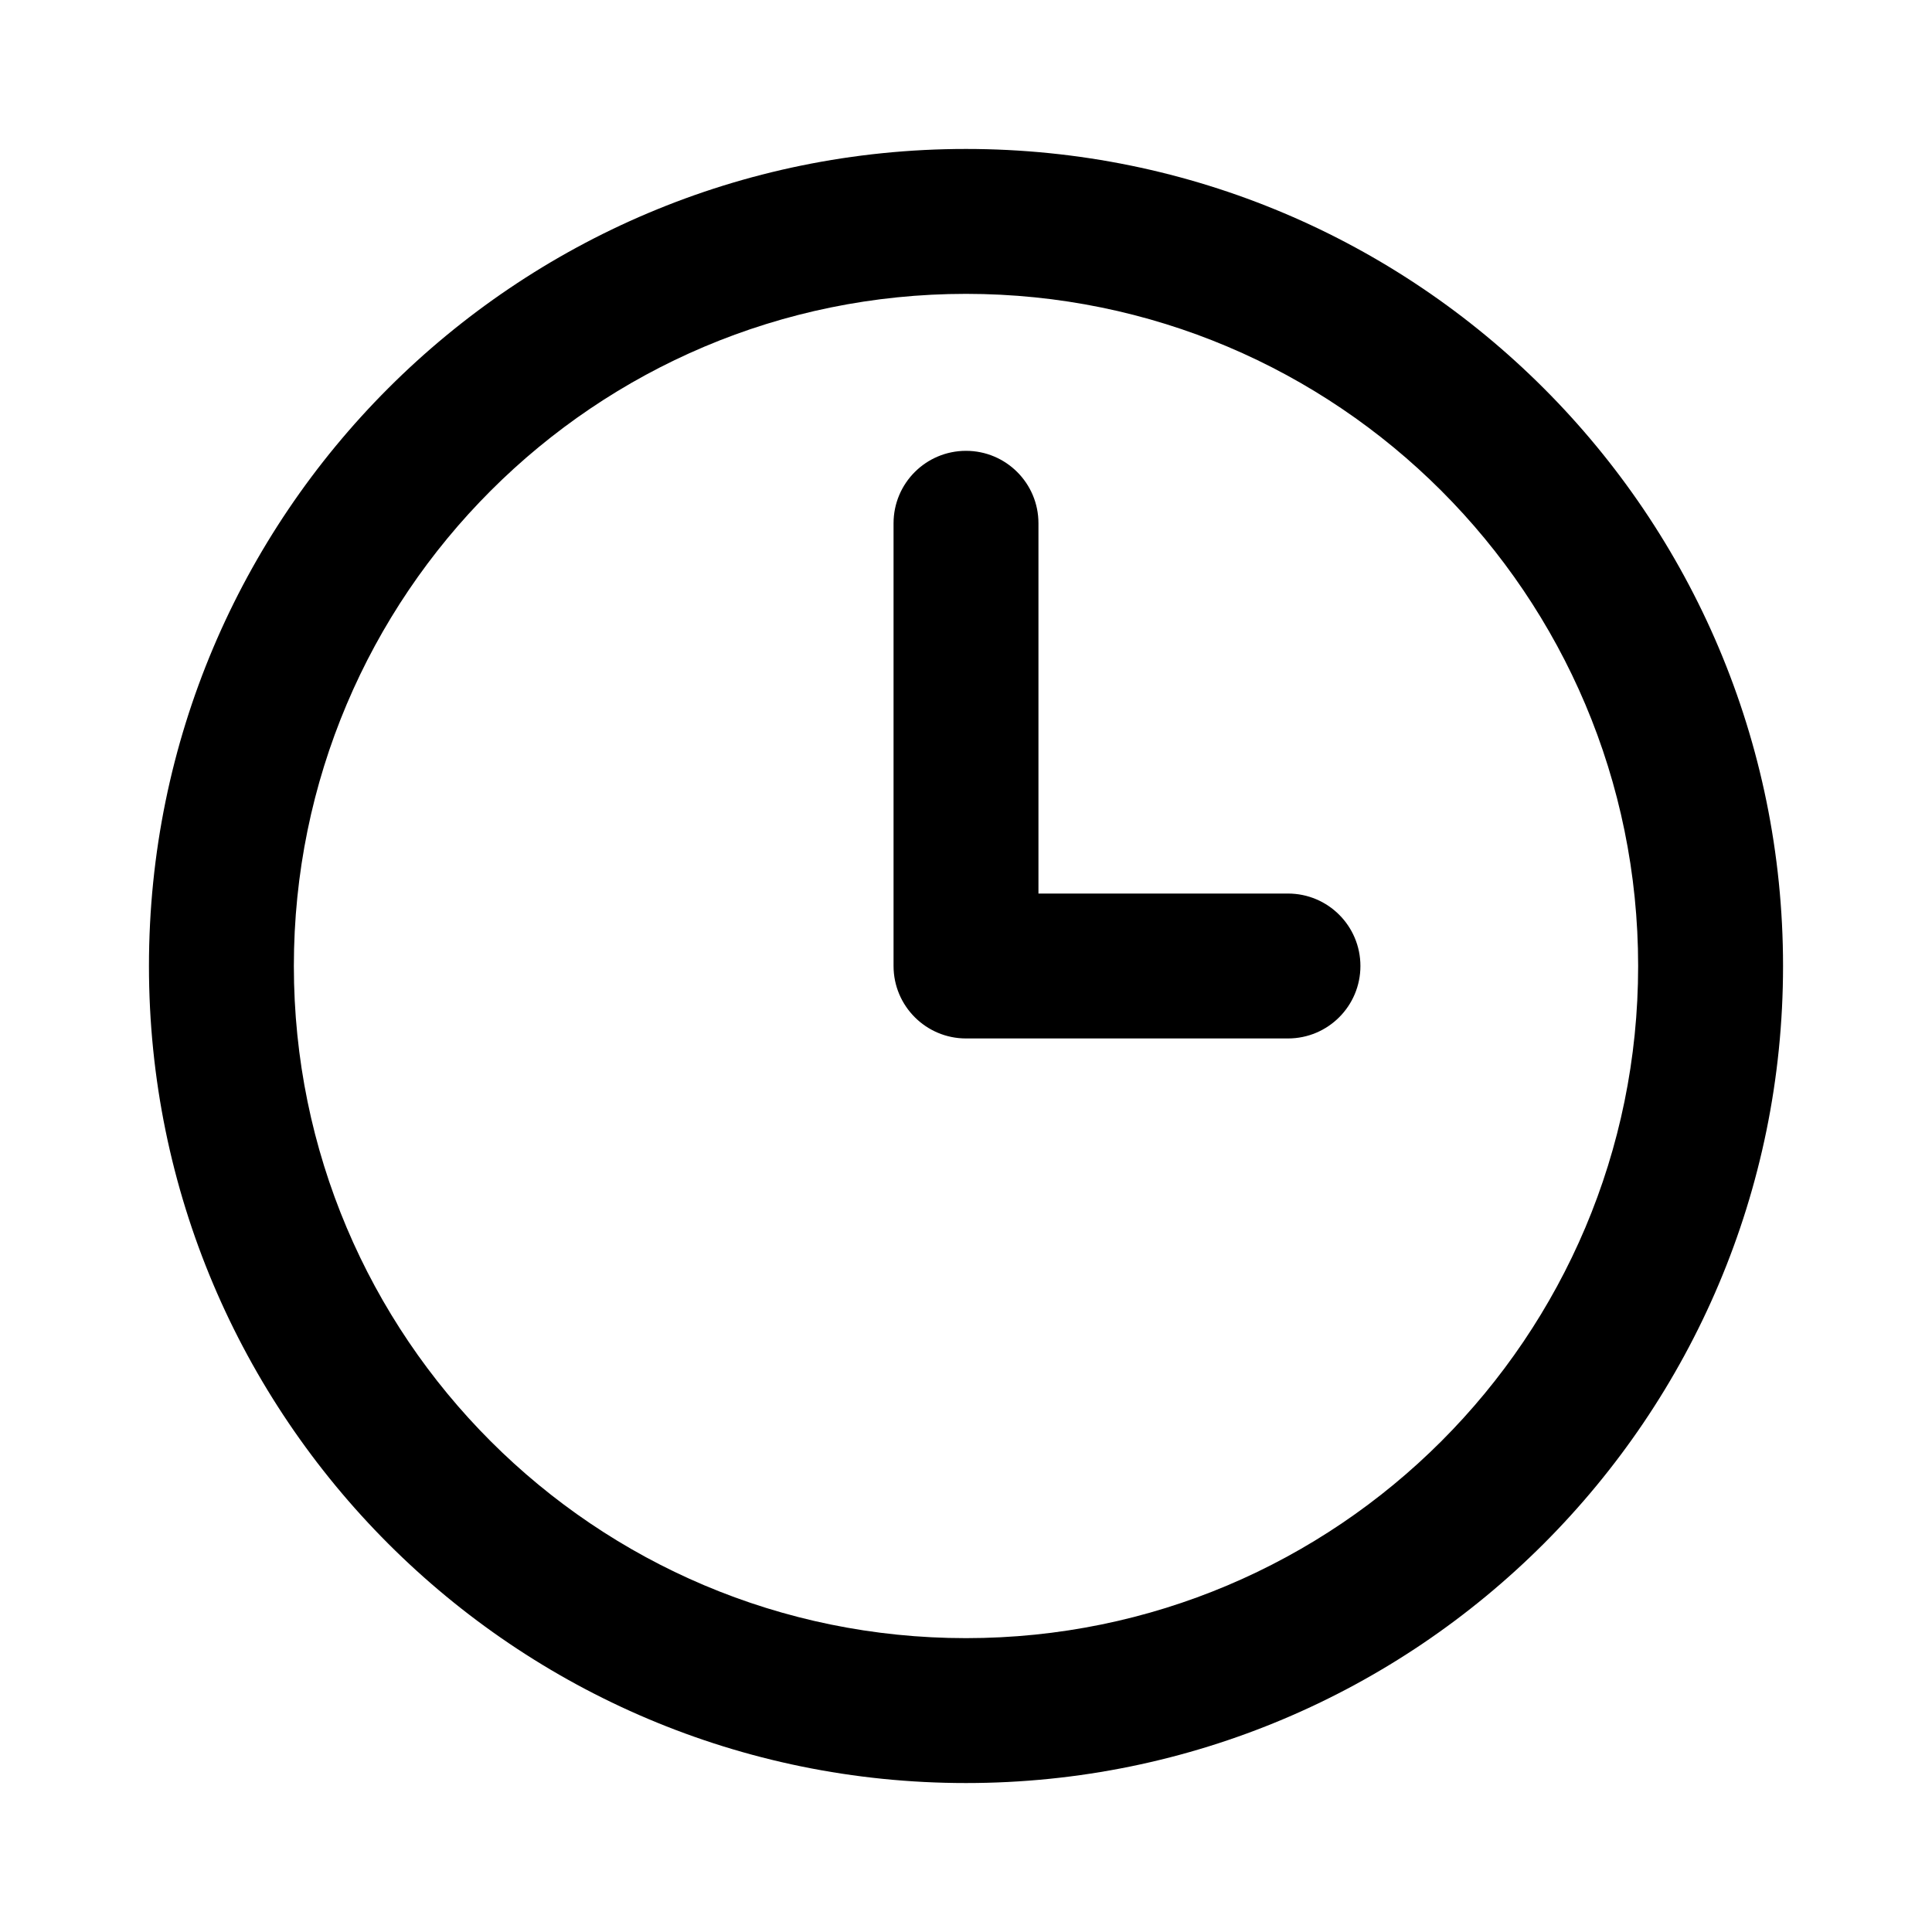
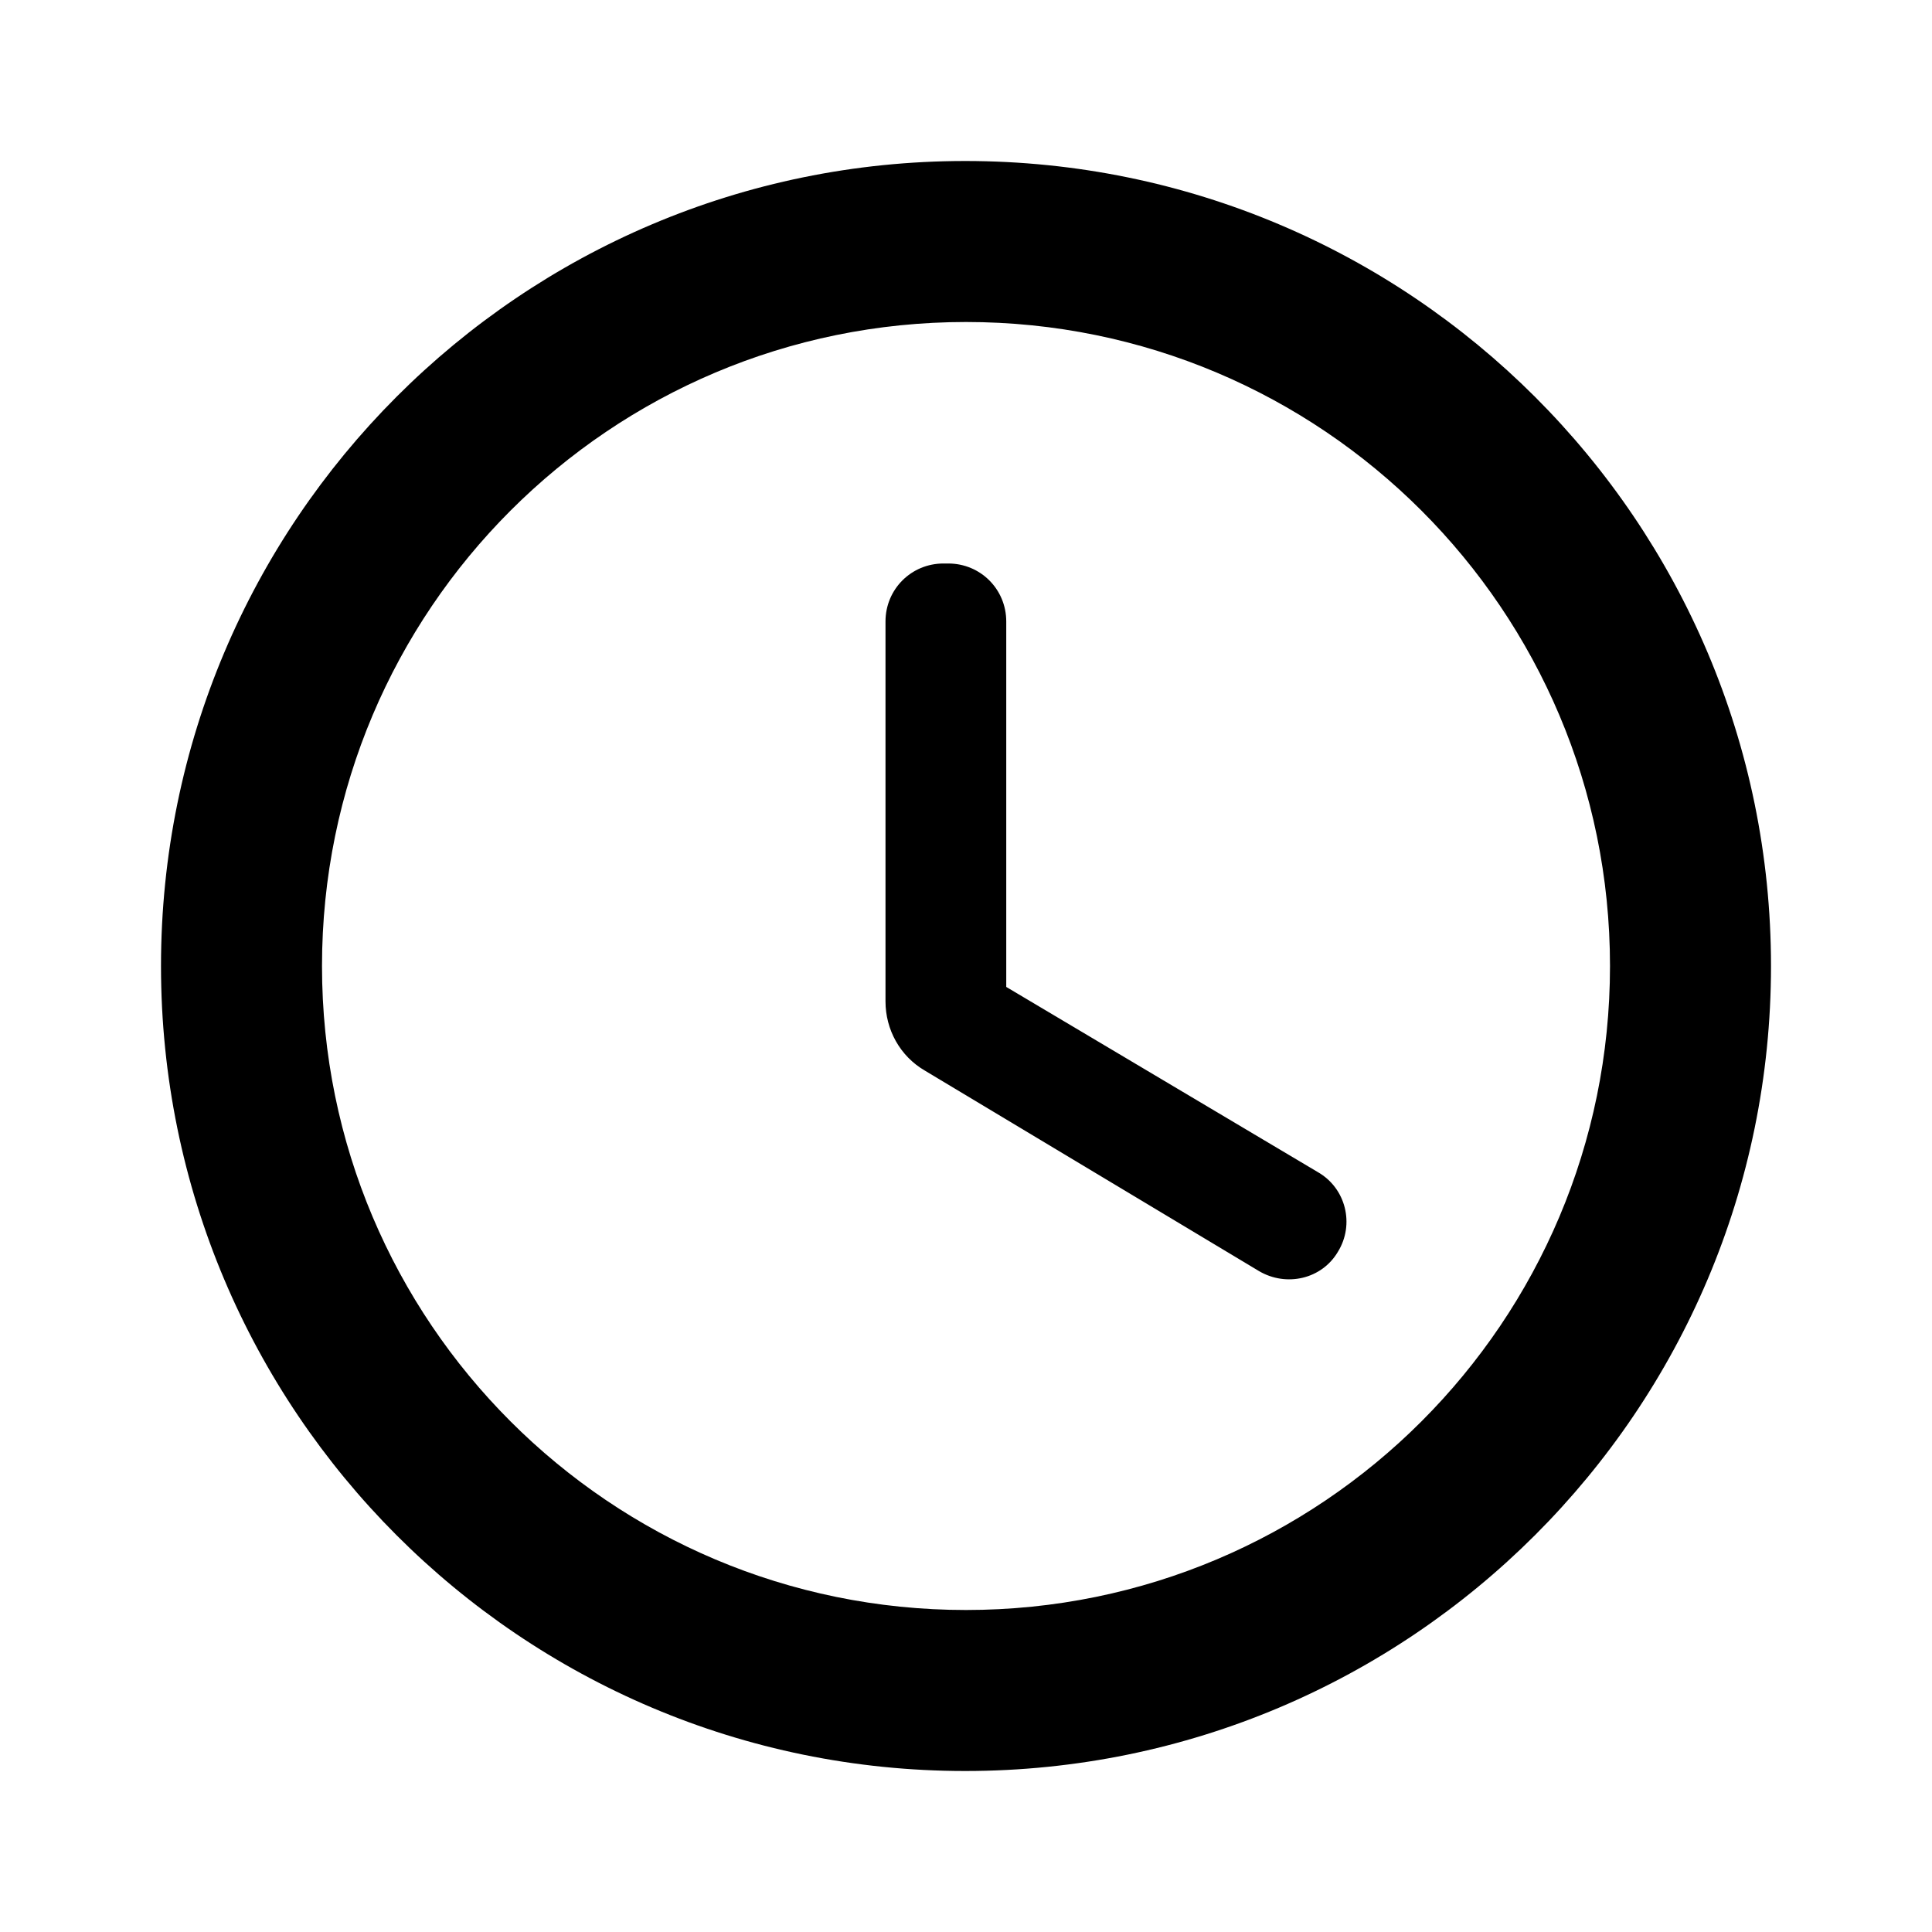
- <svg xmlns="http://www.w3.org/2000/svg" width="20" height="20" viewBox="0 0 20 20" fill="none">
-   <path fillRule="evenodd" clipRule="evenodd" d="M3.042 10C3.042 6.157 6.157 3.042 10 3.042C13.843 3.042 16.958 6.157 16.958 10C16.958 13.843 13.843 16.958 10 16.958C6.157 16.958 3.042 13.843 3.042 10ZM10 1.542C5.329 1.542 1.542 5.328 1.542 10C1.542 14.671 5.329 18.458 10 18.458C14.671 18.458 18.458 14.671 18.458 10C18.458 5.328 14.671 1.542 10 1.542ZM10 10.75C9.586 10.75 9.25 10.414 9.25 10V5.417C9.25 5.002 9.586 4.667 10 4.667C10.414 4.667 10.75 5.002 10.75 5.417V9.25H13.333C13.748 9.25 14.083 9.586 14.083 10C14.083 10.414 13.748 10.75 13.333 10.75H10H10Z" fill="currentColor" />
+ <svg xmlns="http://www.w3.org/2000/svg" width="24" height="24" viewBox="0 0 24 24" fill="currentColor">
+   <path d="M11.99 2C6.47 2 2 6.48 2 12s4.47 10 9.99 10C17.52 22 22 17.52 22 12S17.52 2 11.99 2M12 20c-4.42 0-8-3.58-8-8s3.58-8 8-8 8 3.58 8 8-3.58 8-8 8m-.22-13h-.06c-.4 0-.72.32-.72.72v4.72c0 .35.18.68.49.86l4.15 2.49c.34.2.78.1.98-.24.21-.34.1-.79-.25-.99l-3.87-2.3V7.72c0-.4-.32-.72-.72-.72" />
</svg>
